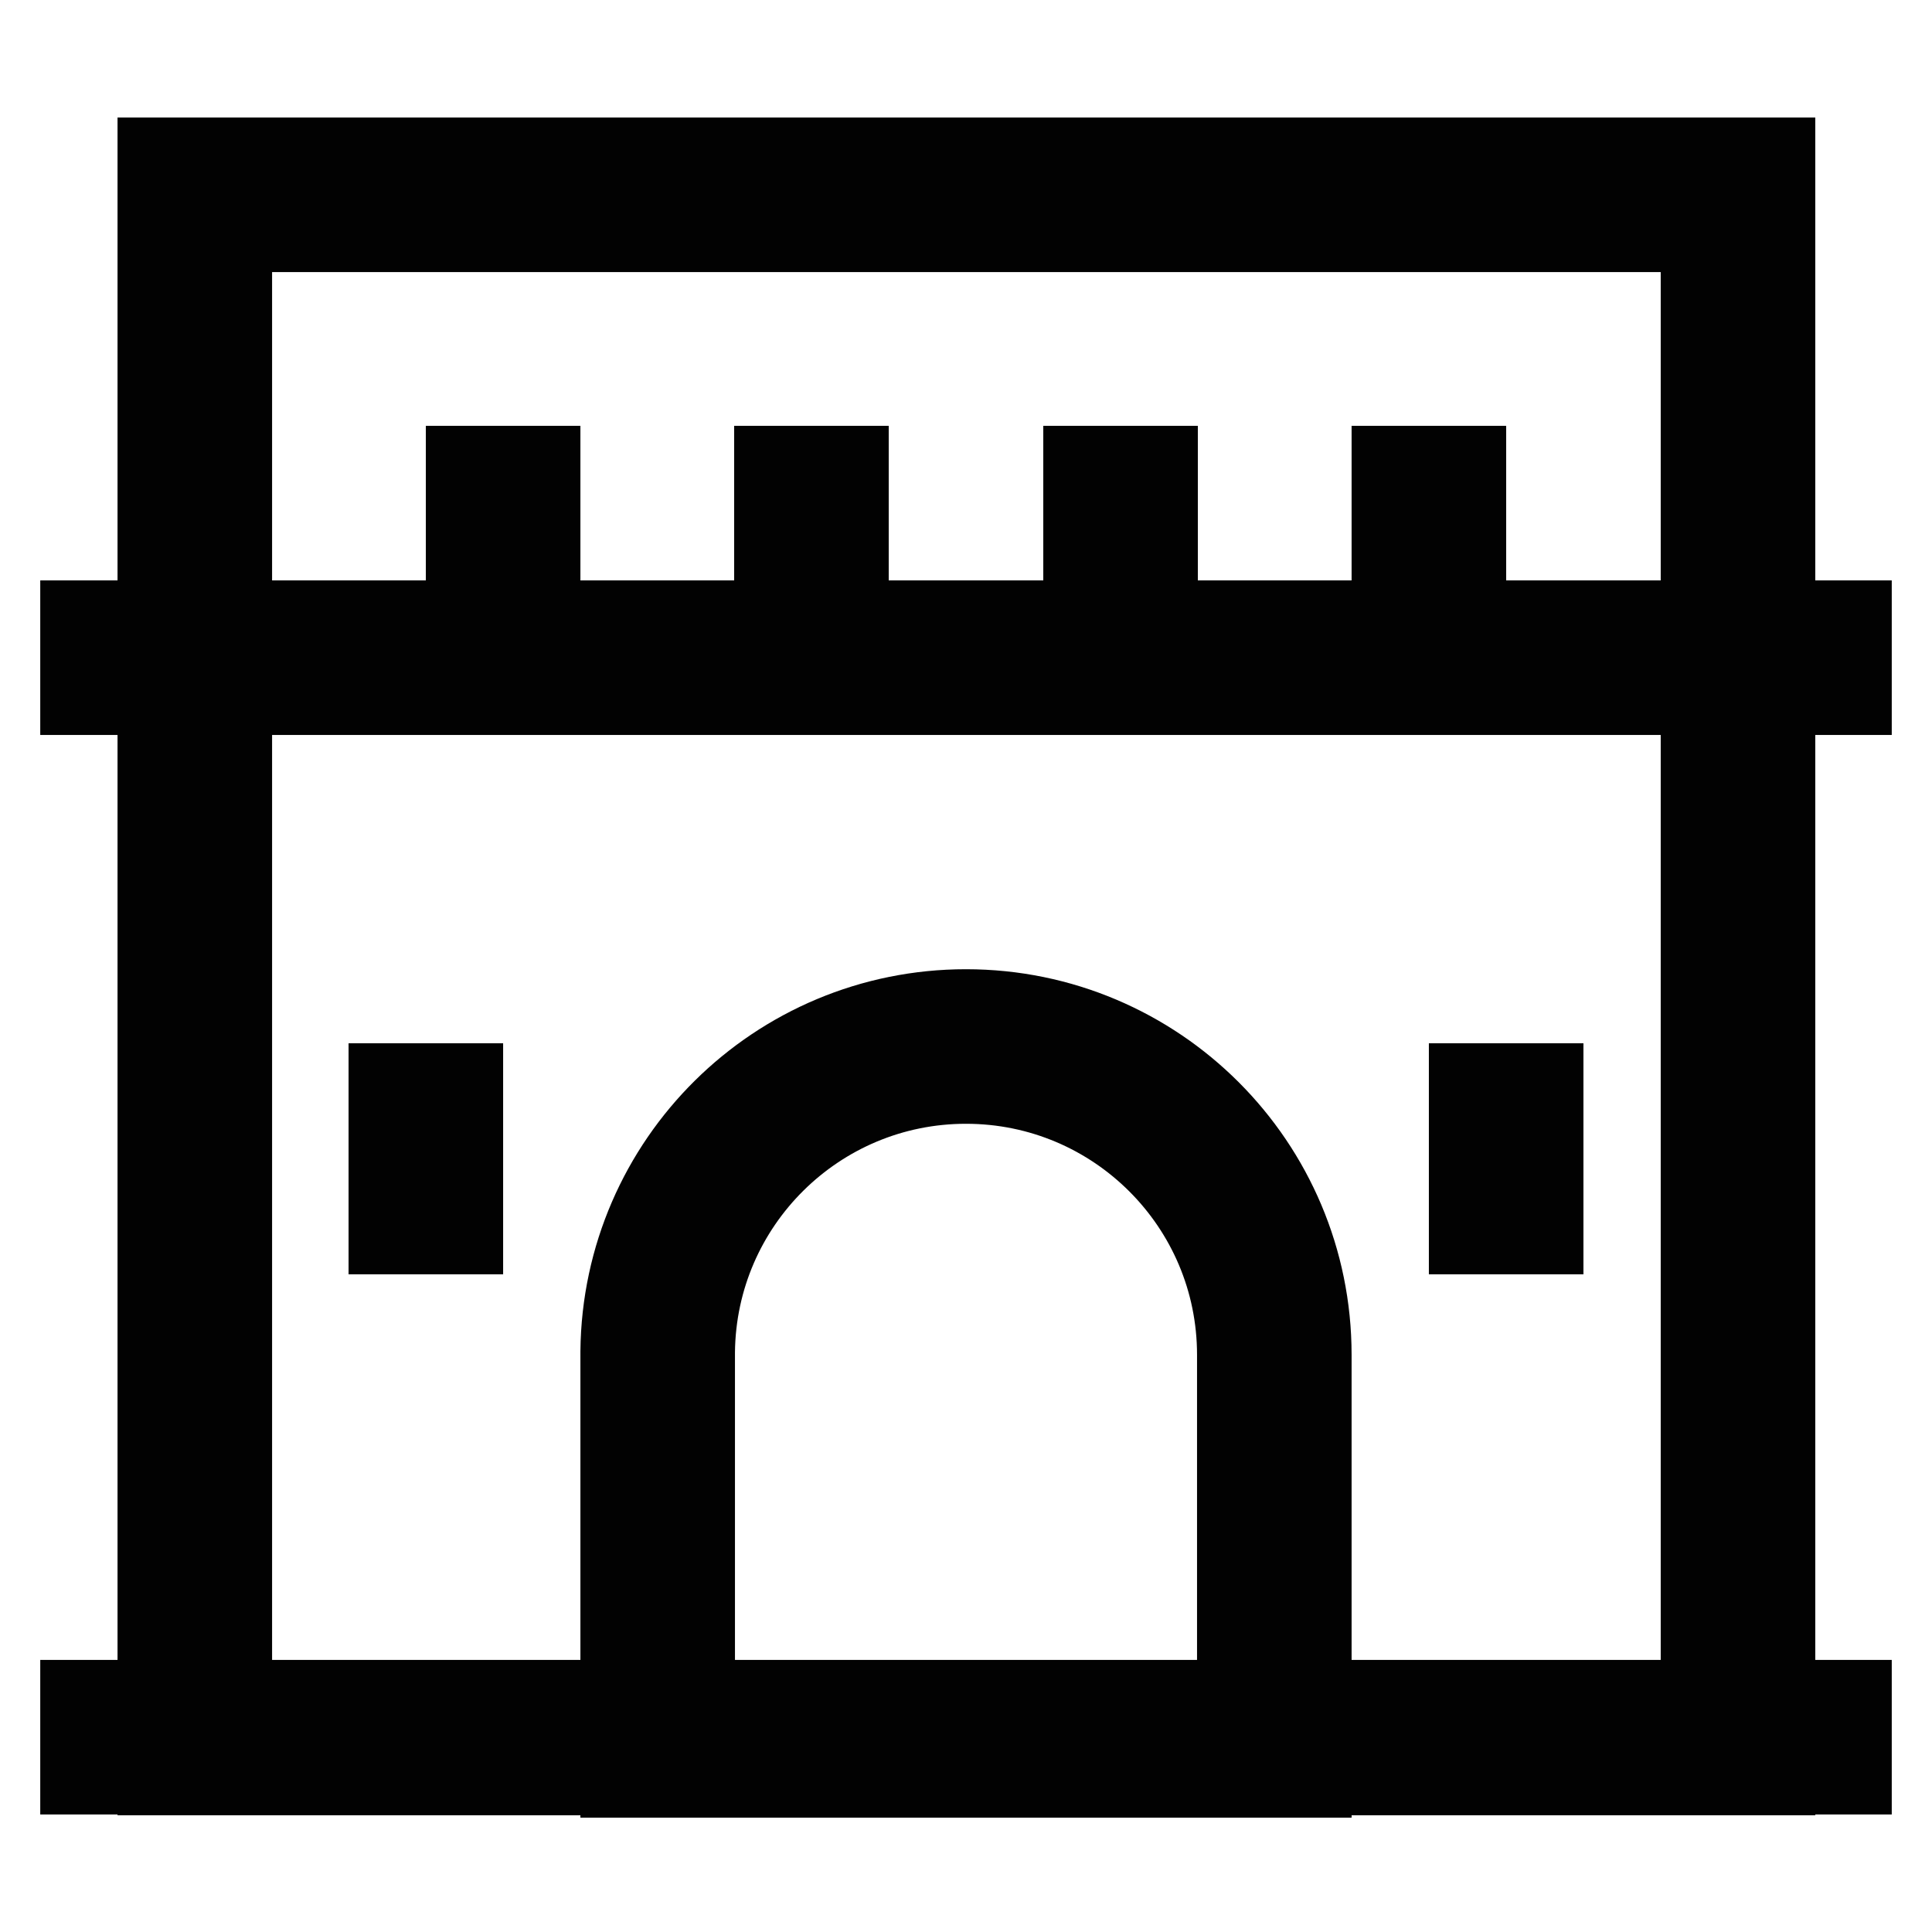
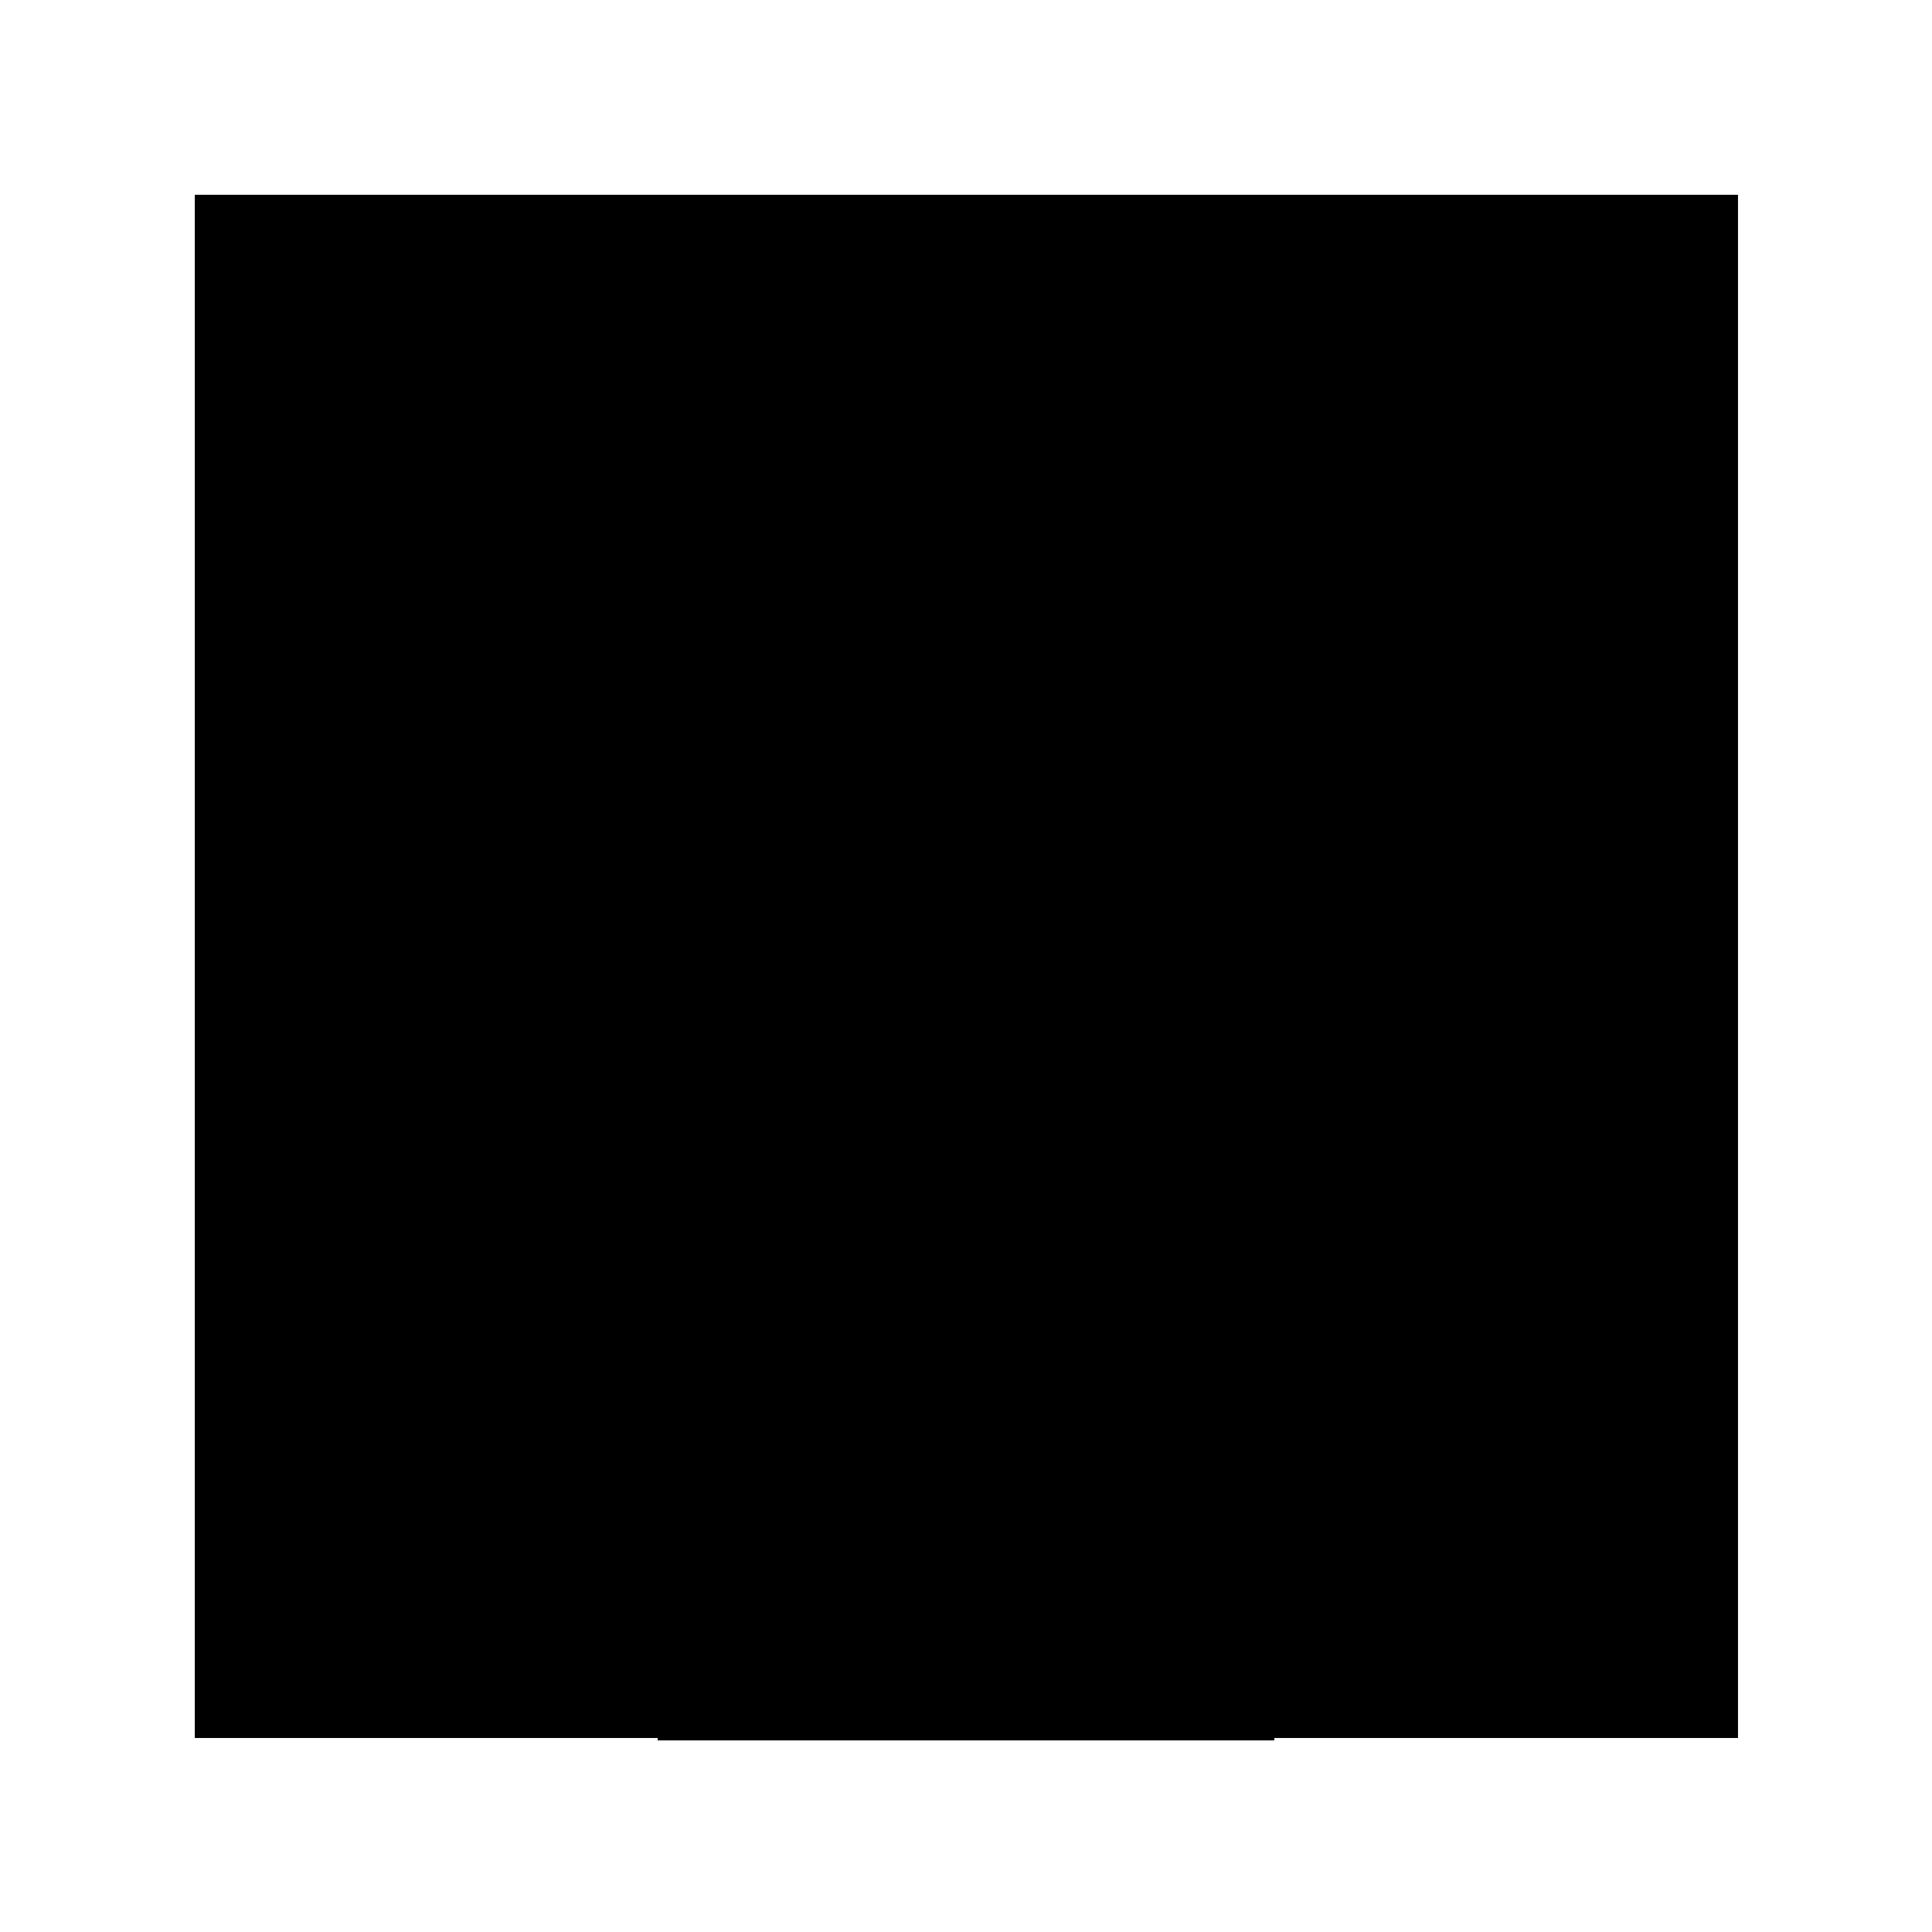
<svg xmlns="http://www.w3.org/2000/svg" width="800px" height="800px" viewBox="0 0 24 24" id="Layer_1" data-name="Layer 1">
  <defs>
    <style>.cls-1{fill:none;stroke:#020202;stroke-miterlimit:10;stroke-width:1.92px;}</style>
  </defs>
-   <rect class="cls-1" x="2.42" y="2.42" width="19.17" height="19.17" />
-   <path class="cls-1" d="M12,13h0a3.83,3.83,0,0,1,3.83,3.83v4.79a0,0,0,0,1,0,0H8.17a0,0,0,0,1,0,0V16.79A3.83,3.83,0,0,1,12,13Z" />
-   <line class="cls-1" x1="0.5" y1="8.17" x2="23.5" y2="8.17" />
-   <line class="cls-1" x1="0.5" y1="21.58" x2="23.5" y2="21.58" />
-   <line class="cls-1" x1="6.25" y1="5.29" x2="6.25" y2="8.17" />
-   <line class="cls-1" x1="10.08" y1="5.29" x2="10.08" y2="8.17" />
-   <line class="cls-1" x1="13.92" y1="5.29" x2="13.92" y2="8.17" />
-   <line class="cls-1" x1="17.75" y1="5.29" x2="17.75" y2="8.17" />
-   <line class="cls-1" x1="18.71" y1="12.96" x2="18.71" y2="15.83" />
-   <line class="cls-1" x1="5.29" y1="12.96" x2="5.29" y2="15.83" />
+   <rect className="cls-1" x="2.42" y="2.42" width="19.17" height="19.17" />
+   <path className="cls-1" d="M12,13h0a3.83,3.83,0,0,1,3.83,3.83v4.79a0,0,0,0,1,0,0H8.17a0,0,0,0,1,0,0V16.79A3.83,3.83,0,0,1,12,13Z" />
+   <line className="cls-1" x1="0.5" y1="8.17" x2="23.5" y2="8.17" />
+   <line className="cls-1" x1="0.5" y1="21.58" x2="23.5" y2="21.58" />
+   <line className="cls-1" x1="6.25" y1="5.29" x2="6.25" y2="8.17" />
+   <line className="cls-1" x1="10.08" y1="5.29" x2="10.08" y2="8.17" />
+   <line className="cls-1" x1="13.92" y1="5.29" x2="13.92" y2="8.17" />
+   <line className="cls-1" x1="17.75" y1="5.29" x2="17.75" y2="8.17" />
+   <line className="cls-1" x1="18.71" y1="12.96" x2="18.71" y2="15.83" />
+   <line className="cls-1" x1="5.29" y1="12.96" x2="5.29" y2="15.83" />
</svg>
